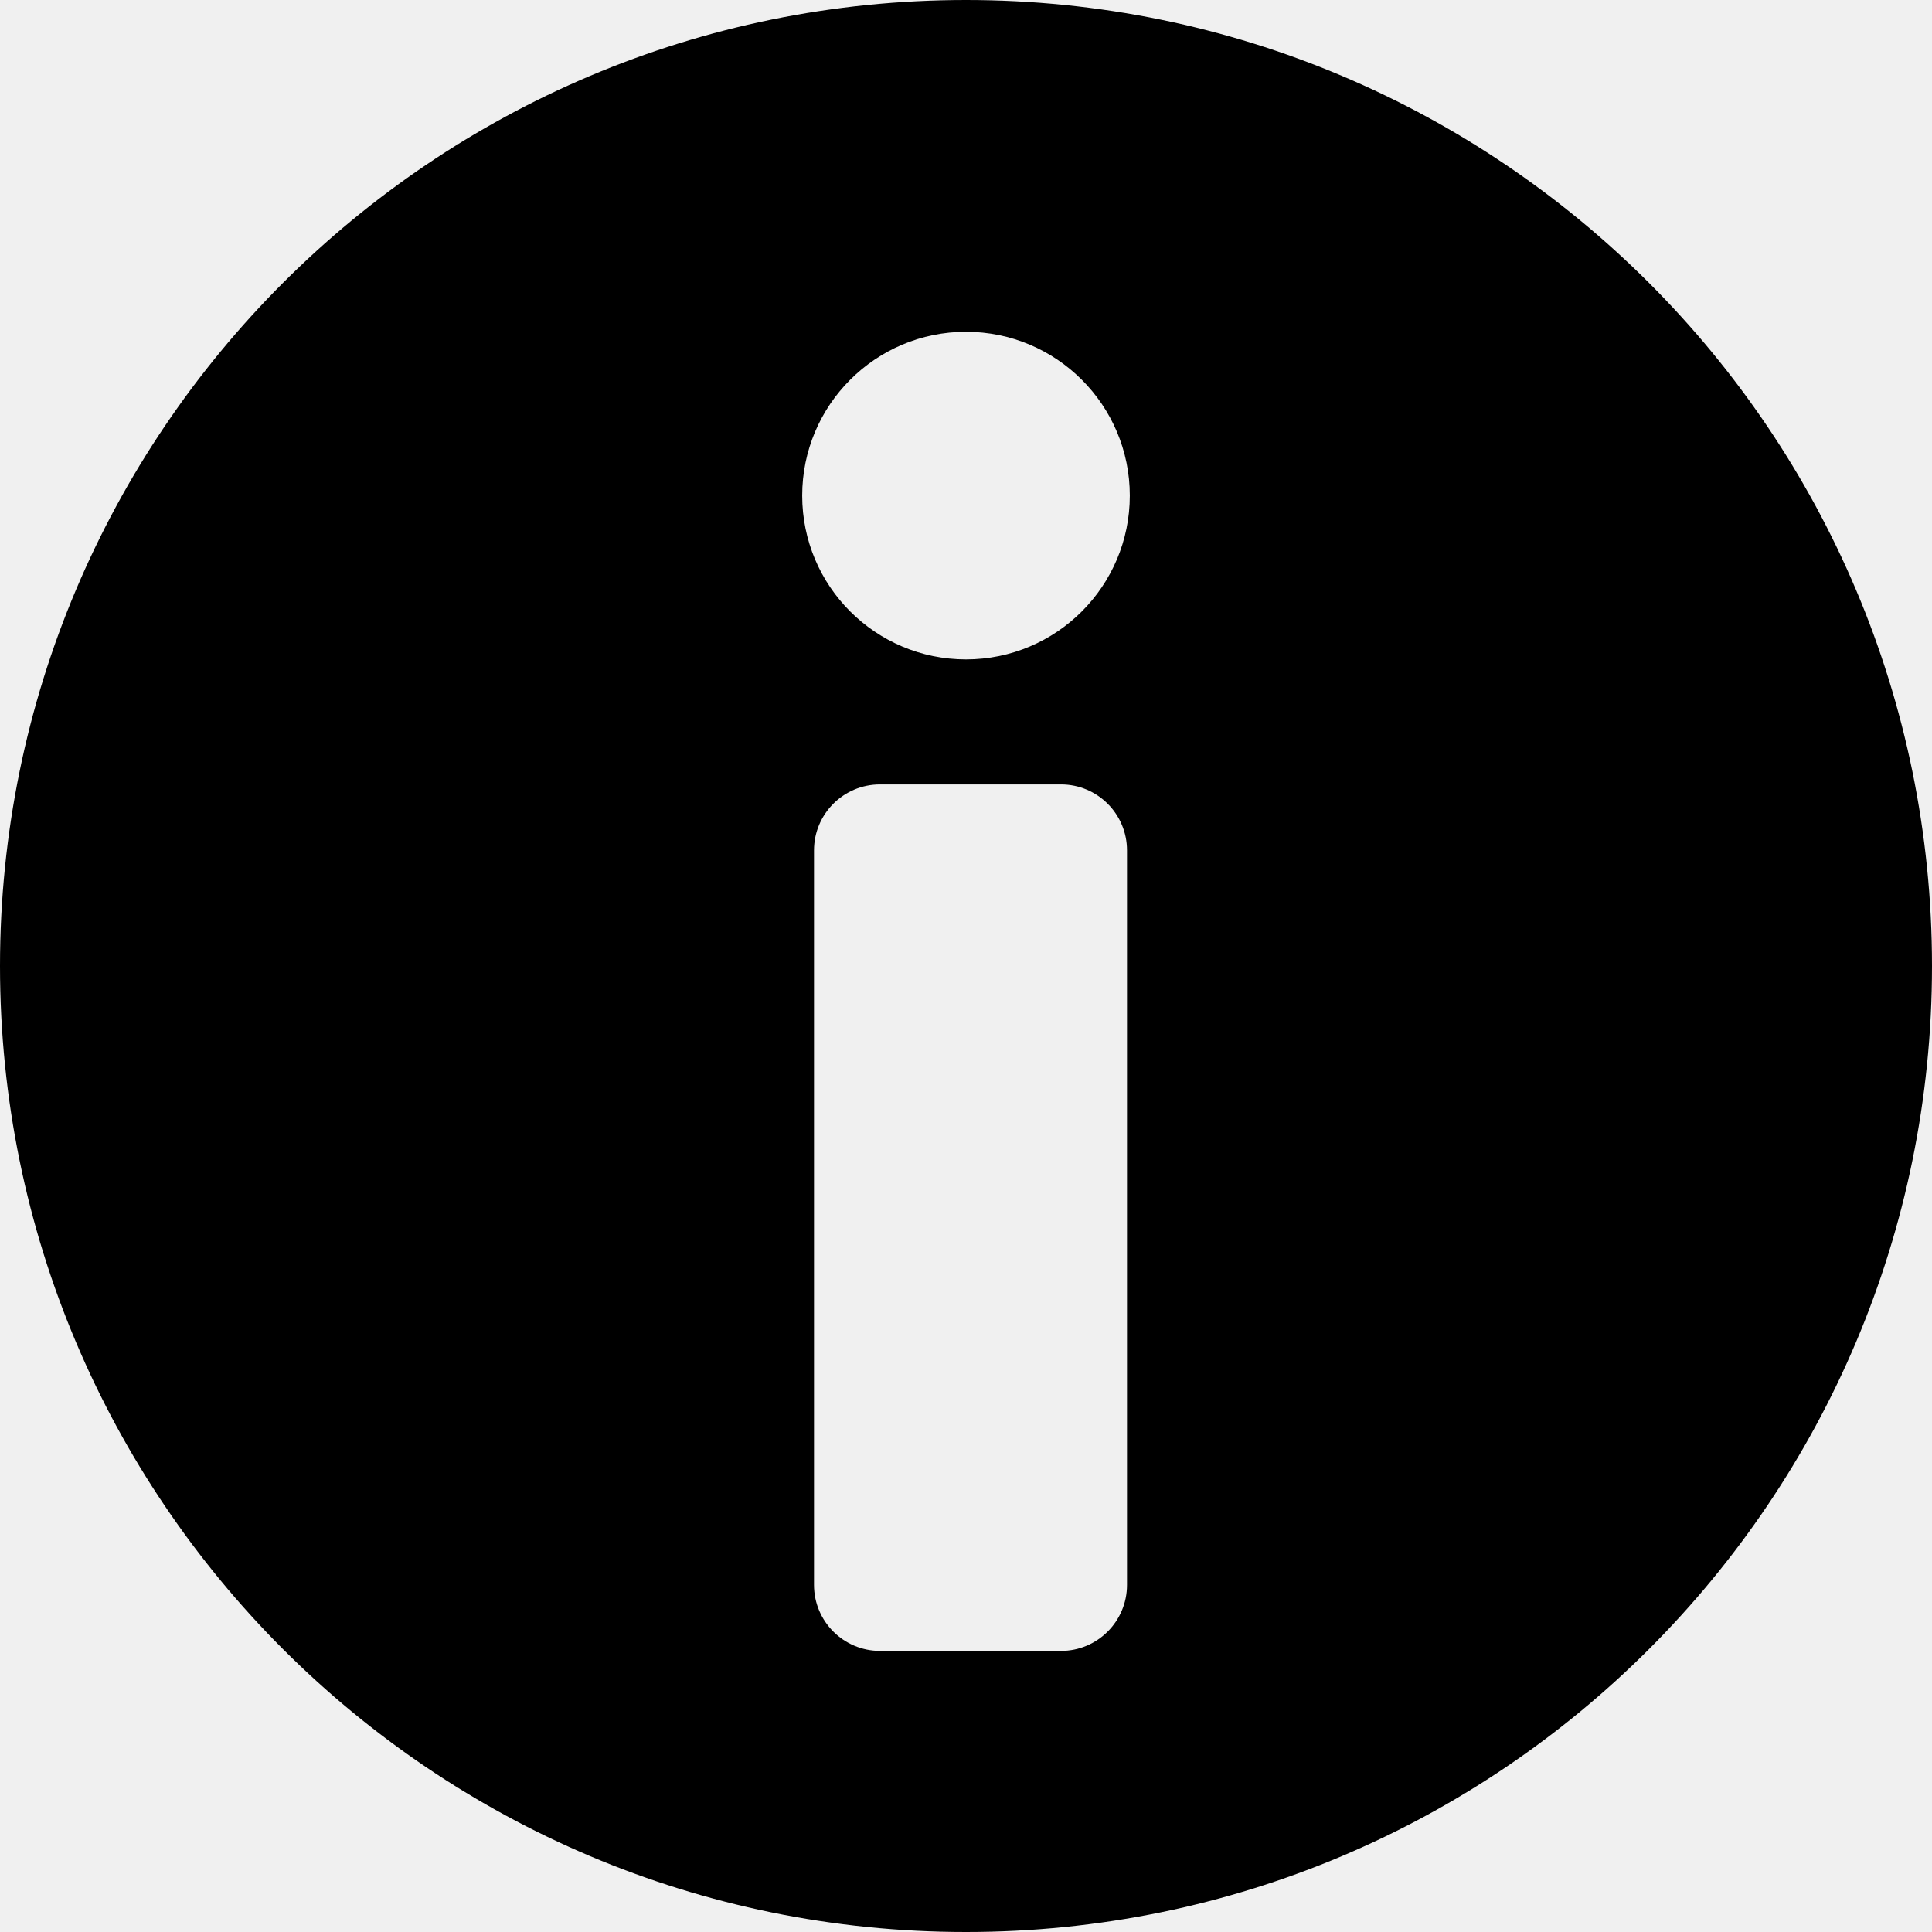
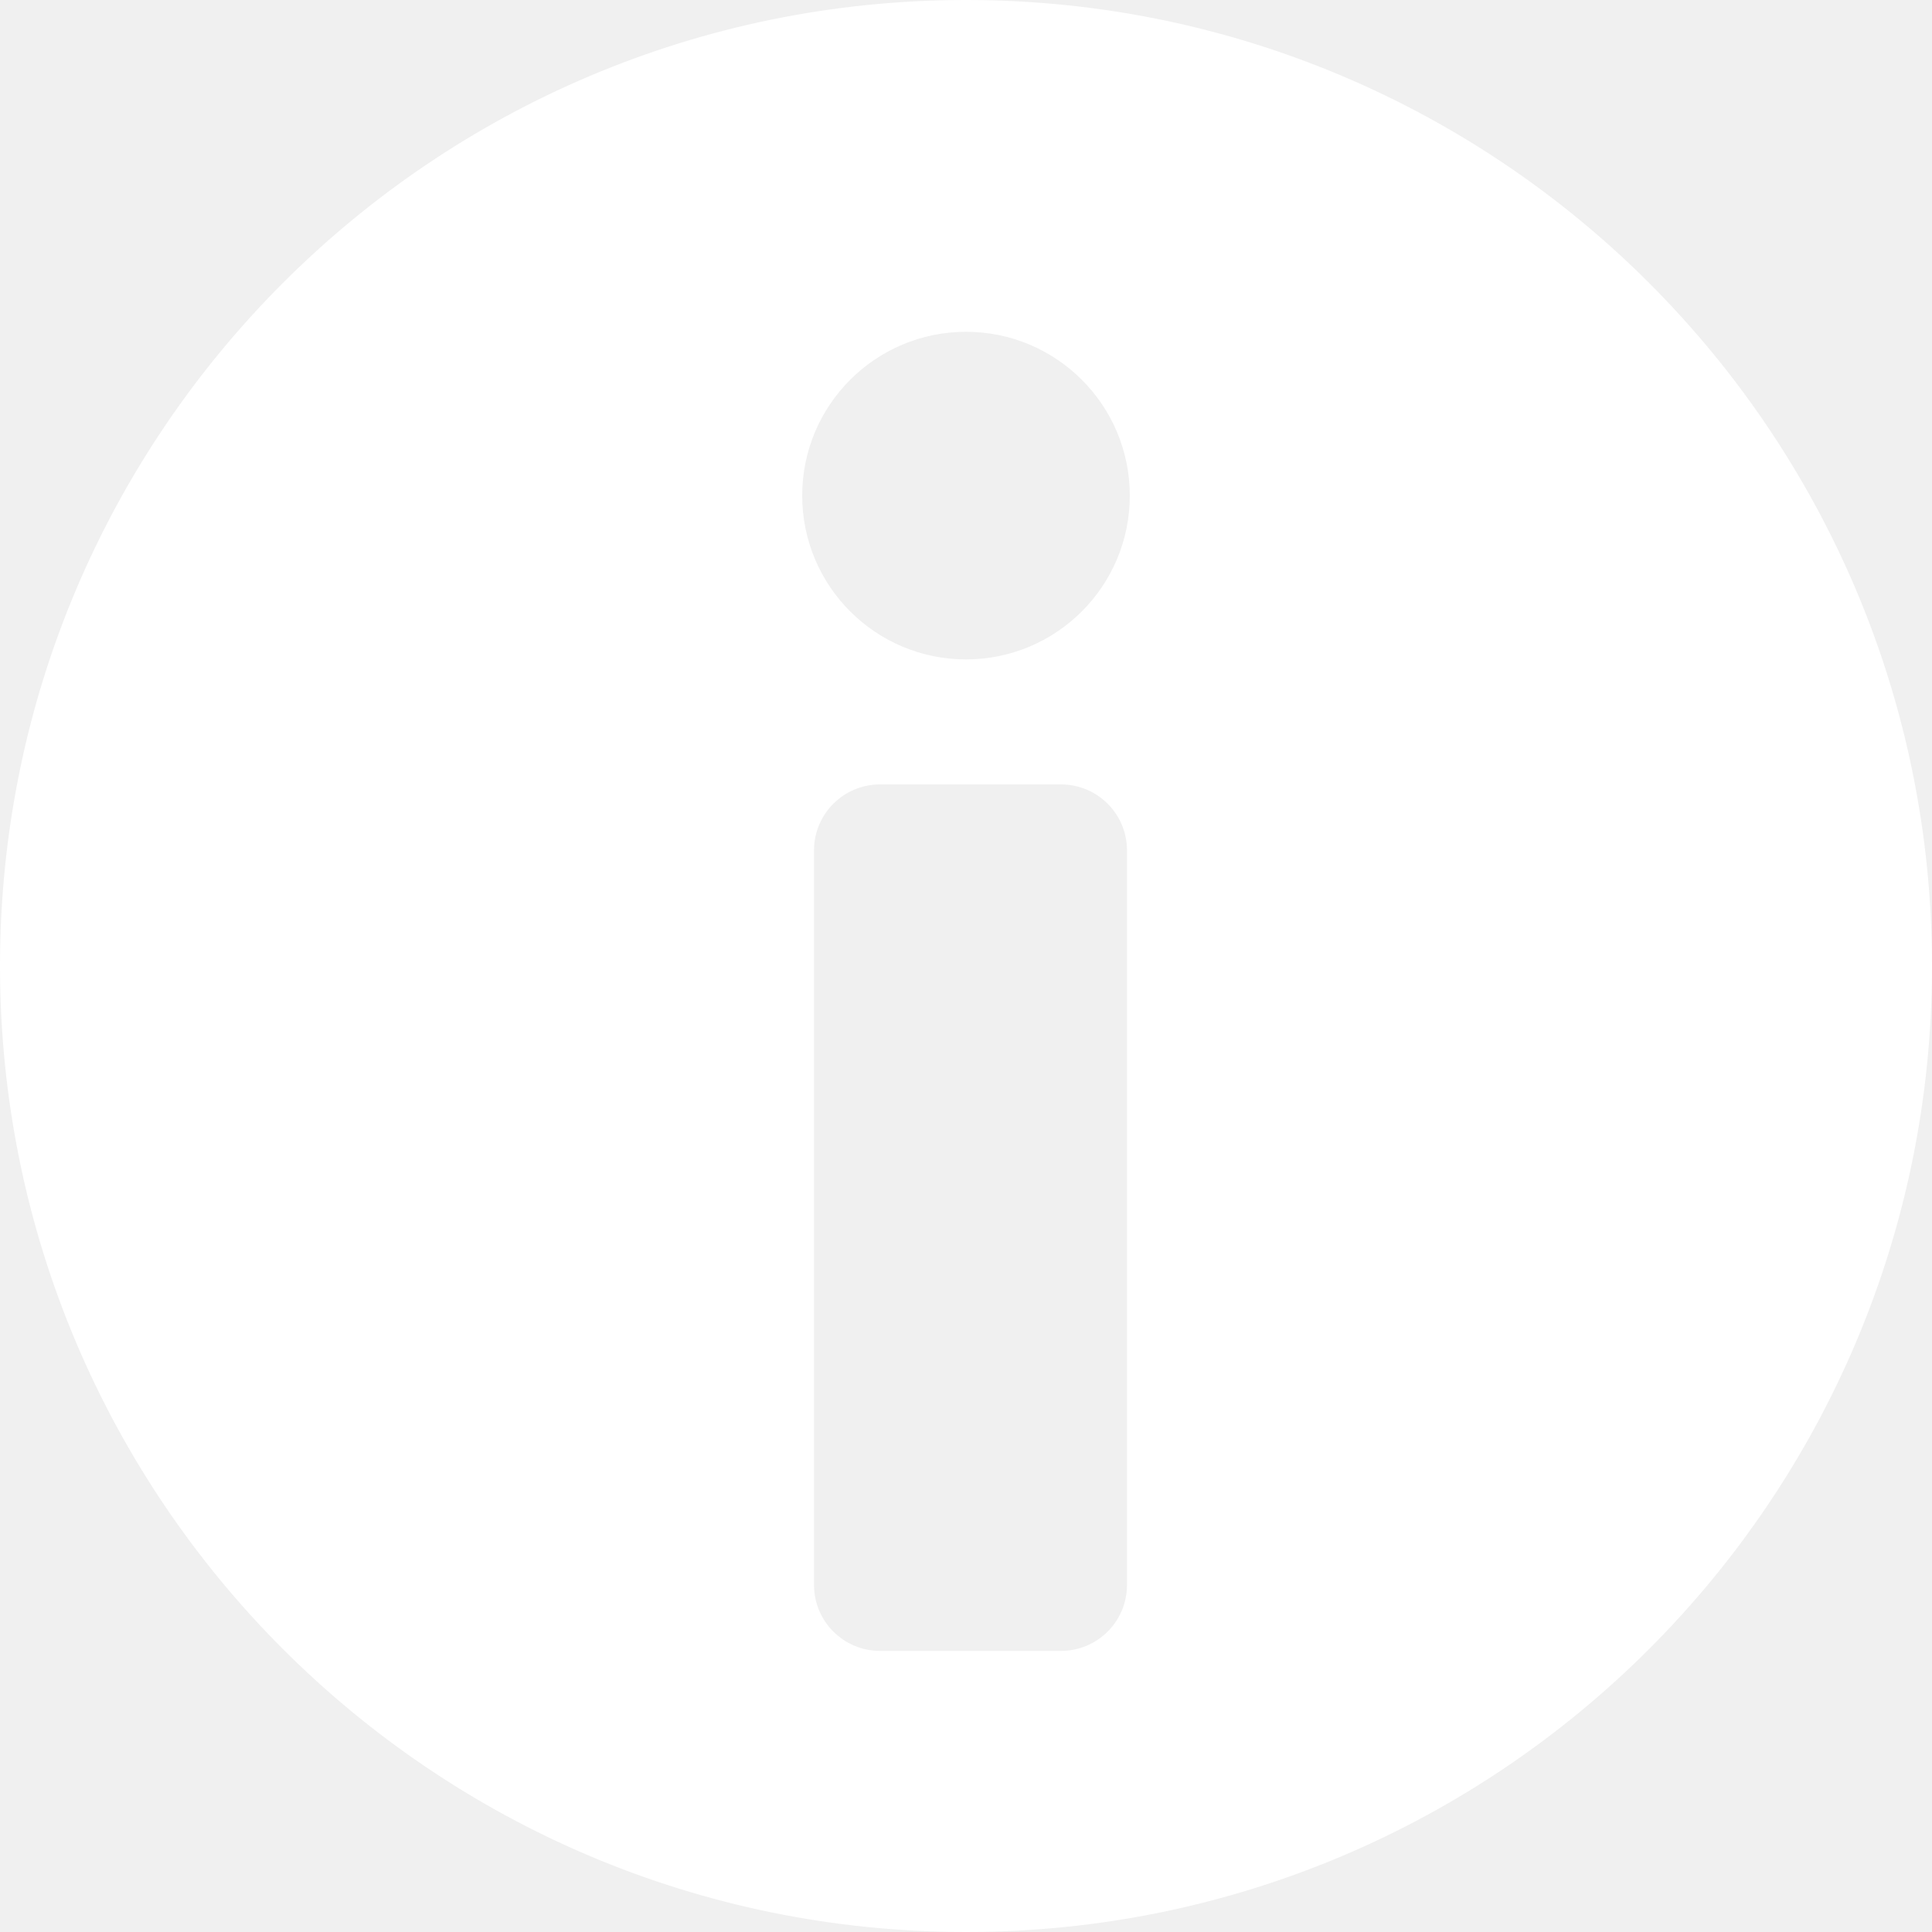
- <svg xmlns="http://www.w3.org/2000/svg" version="1.1" id="Layer_1" x="0px" y="0px" viewBox="0 0 460 460" style="enable-background:new 0 0 460 460;" xml:space="preserve">
+ <svg xmlns="http://www.w3.org/2000/svg" version="1.1" id="Layer_1" x="0px" y="0px" viewBox="0 0 460 460" style="fill: #ffffff" xml:space="preserve">
  <g id="XMLID_1055_">
    <g>
      <path d="M230,0C102.975,0,0,102.975,0,230s102.975,230,230,230s230-102.974,230-230S357.025,0,230,0z M268.333,377.36    c0,8.676-7.034,15.71-15.71,15.71h-43.101c-8.676,0-15.71-7.034-15.71-15.71V202.477c0-8.676,7.033-15.71,15.71-15.71h43.101    c8.676,0,15.71,7.033,15.71,15.71V377.36z M230,157c-21.539,0-39-17.461-39-39s17.461-39,39-39s39,17.461,39,39    S251.539,157,230,157z" />
    </g>
  </g>
  <g>
</g>
  <g>
</g>
  <g>
</g>
  <g>
</g>
  <g>
</g>
  <g>
</g>
  <g>
</g>
  <g>
</g>
  <g>
</g>
  <g>
</g>
  <g>
</g>
  <g>
</g>
  <g>
</g>
  <g>
</g>
  <g>
</g>
</svg>
